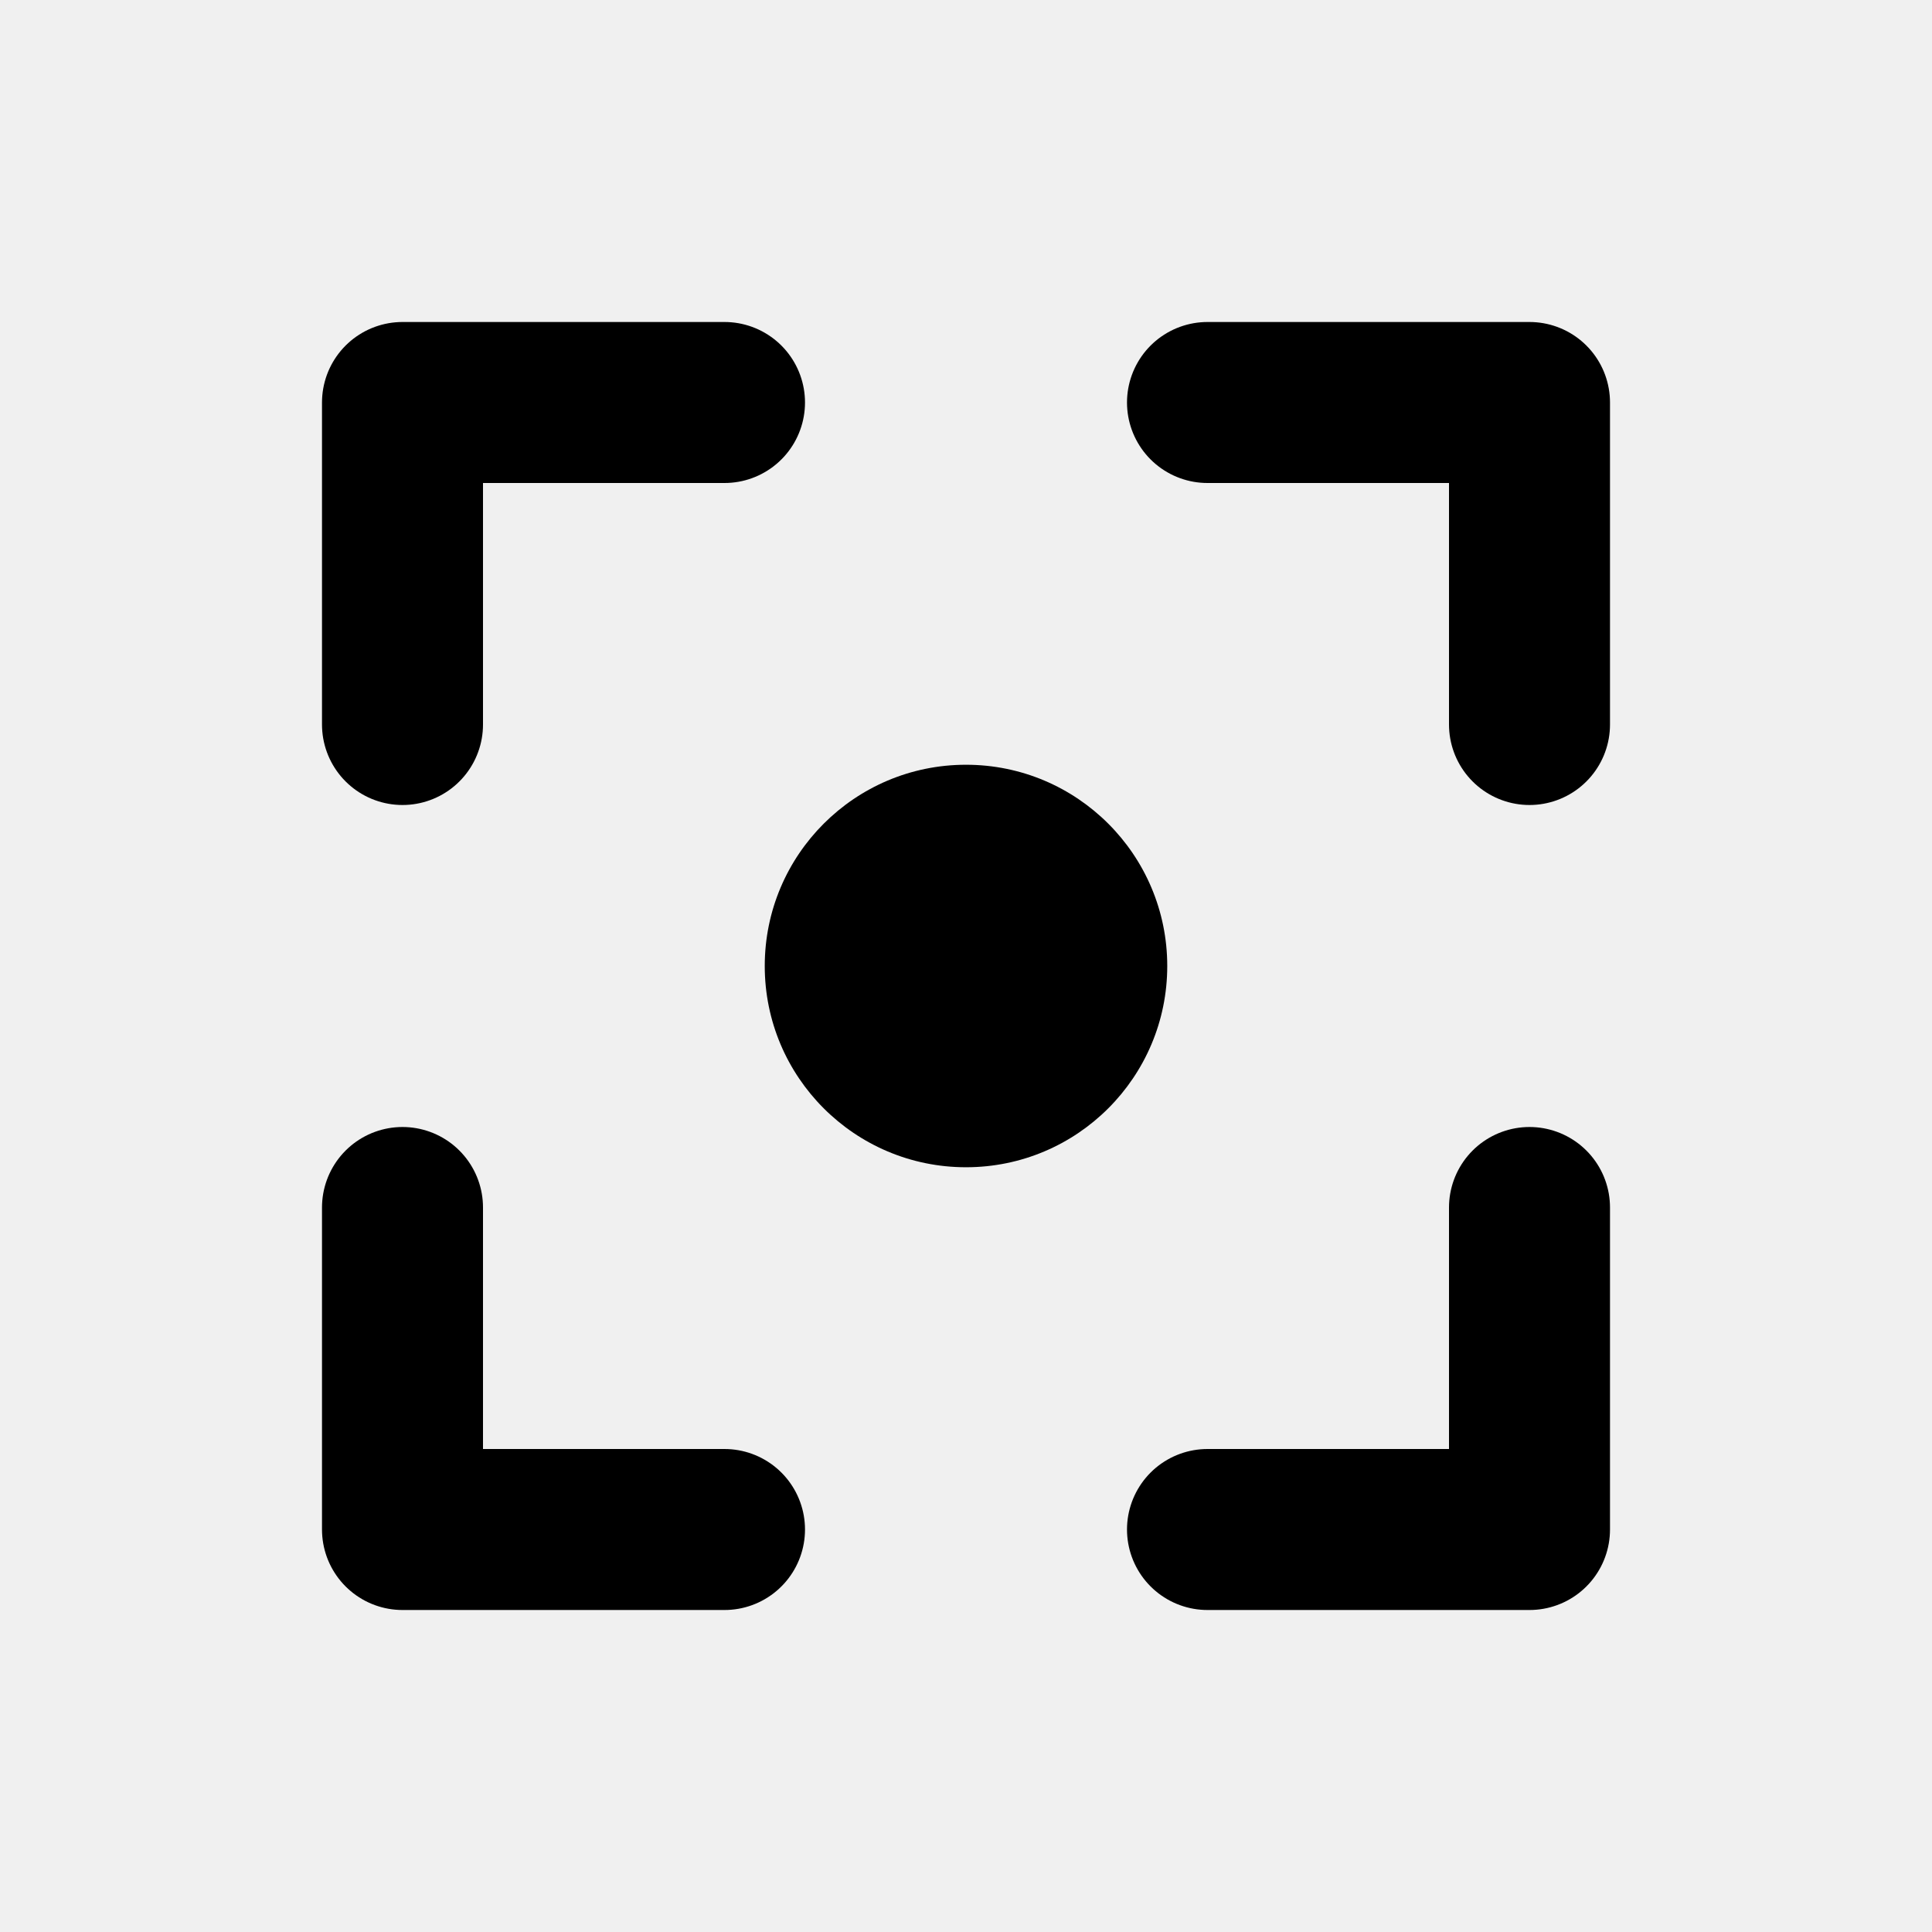
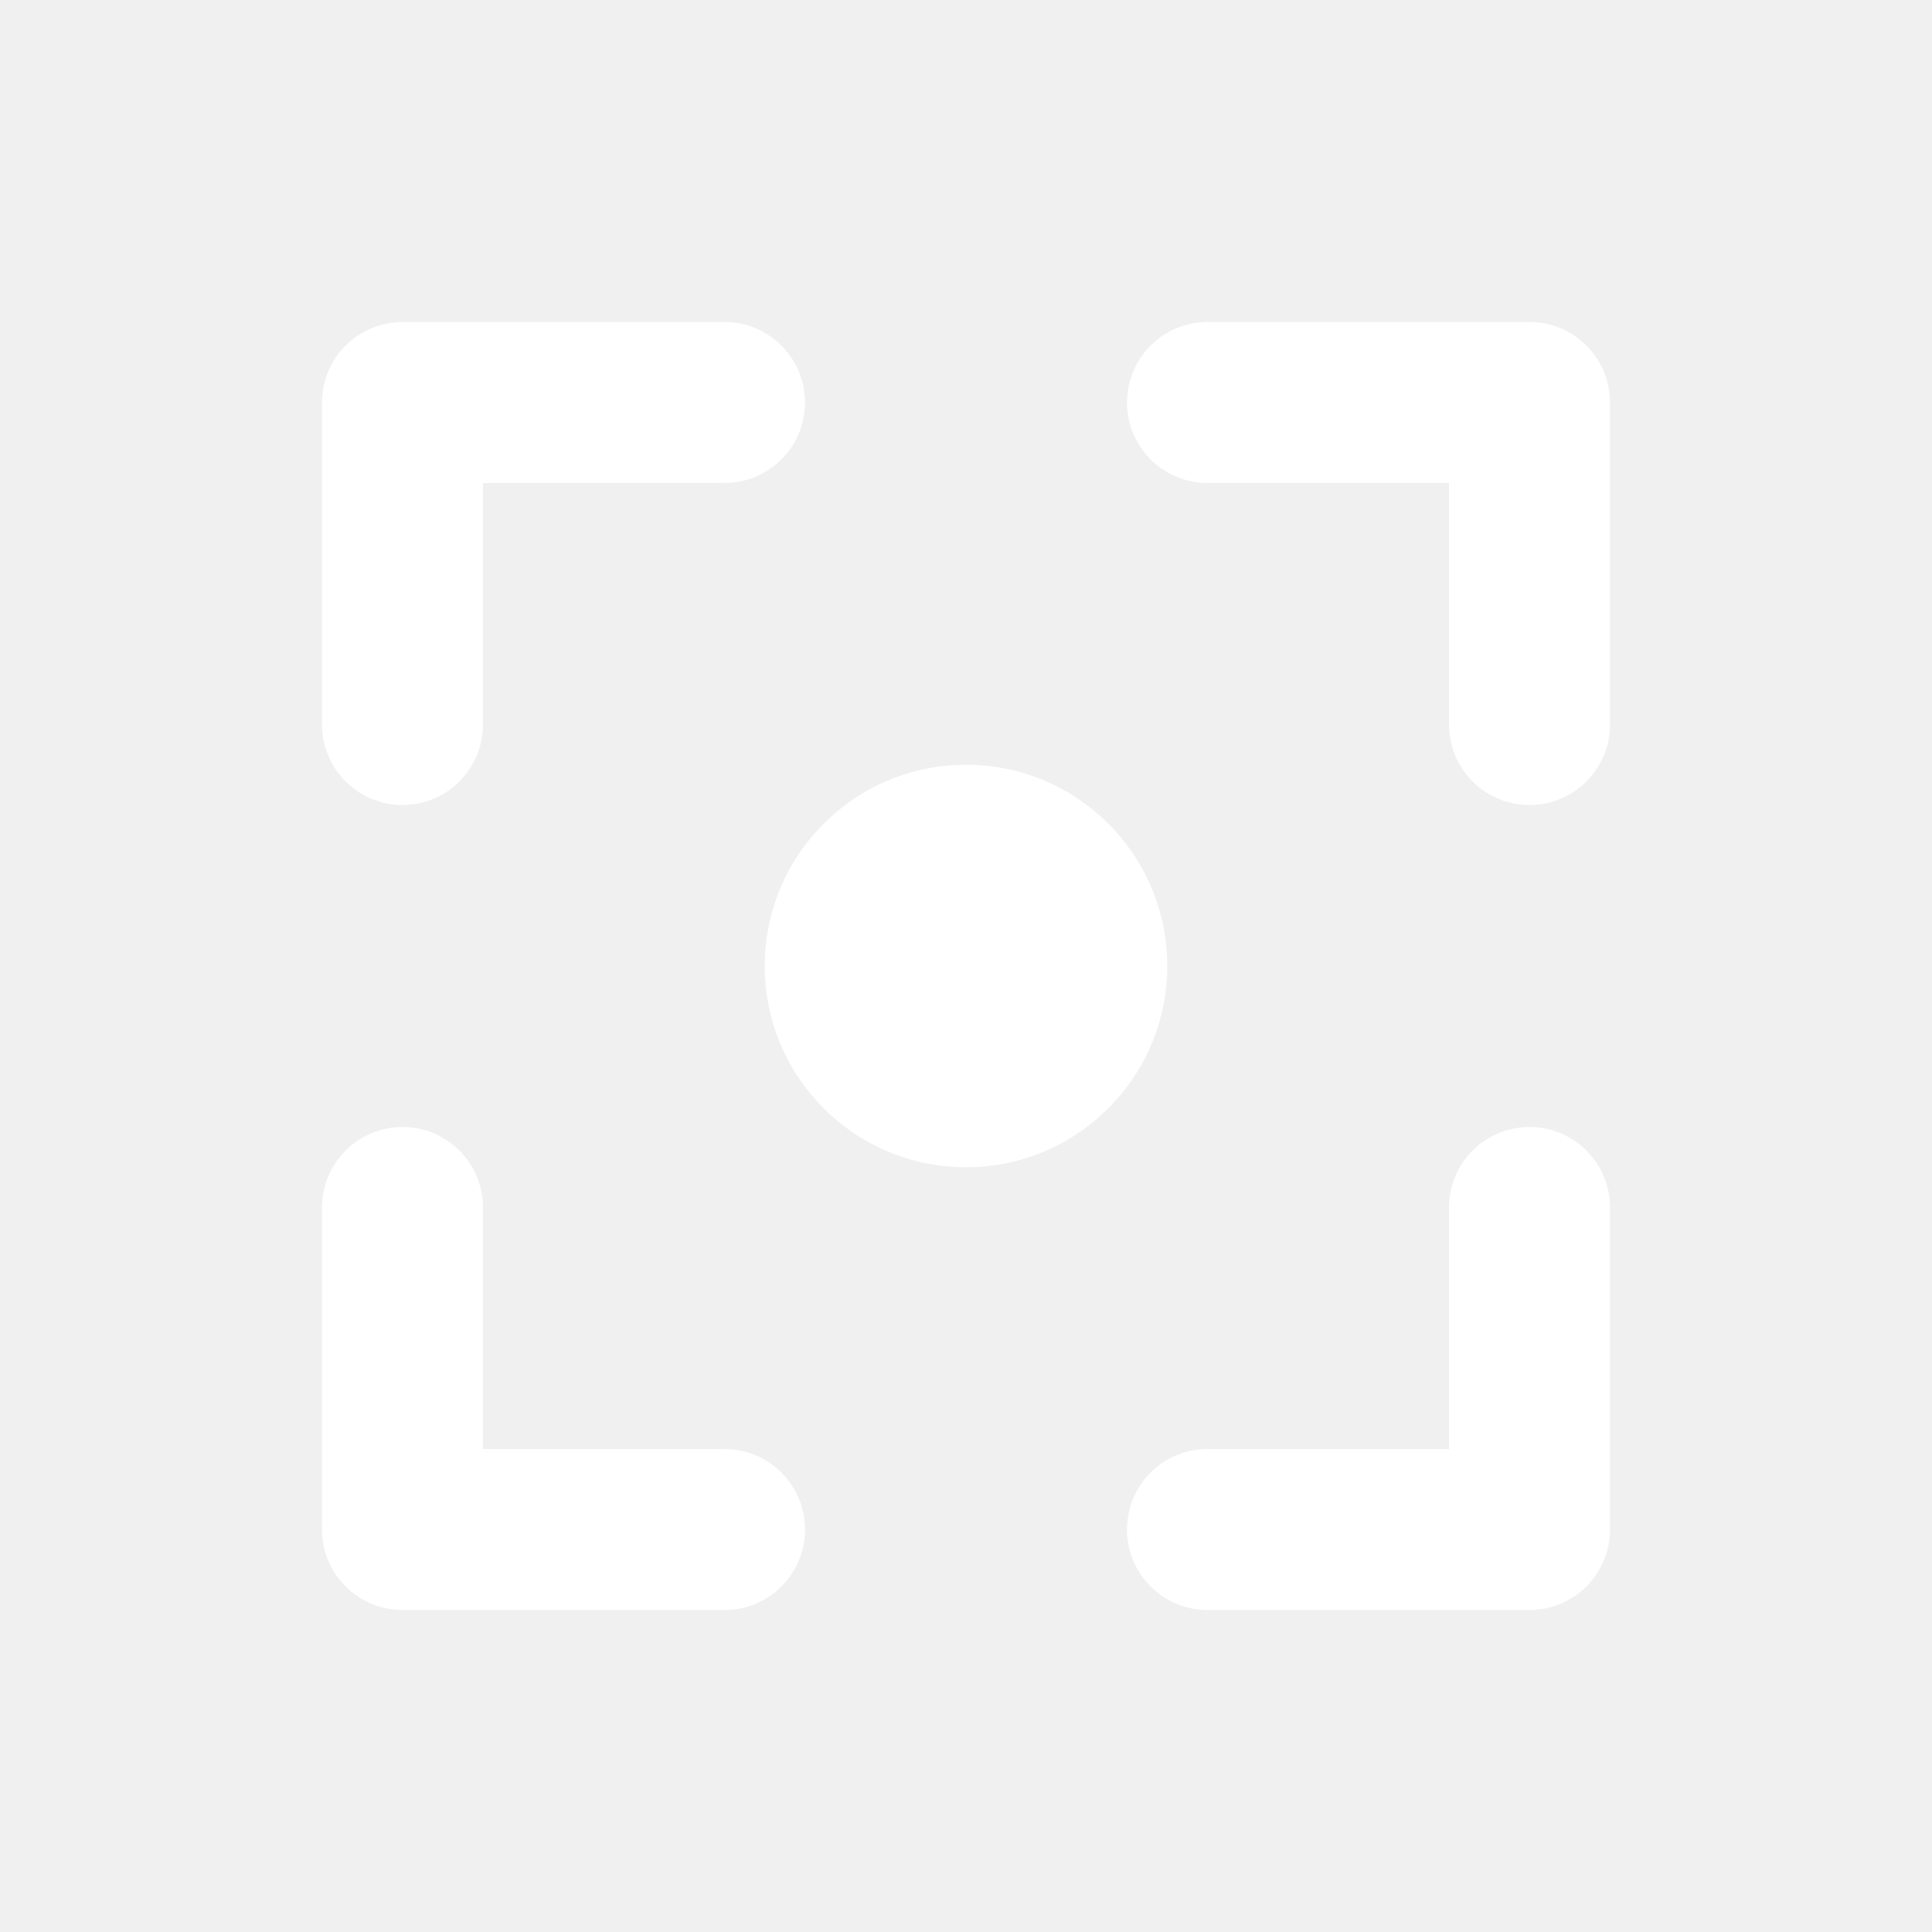
- <svg xmlns="http://www.w3.org/2000/svg" viewBox="0 0 24 24" fill="none" stroke="currentColor" stroke-width="2" stroke-linecap="round" stroke-linejoin="round">
+ <svg xmlns="http://www.w3.org/2000/svg" viewBox="0 0 24 24" fill="none" stroke="#FFFFFF" stroke-width="2" stroke-linecap="round" stroke-linejoin="round">
  <path d="M9 5H5v4M15 5h4v4M19 15v4h-4M9 19H5v-4" />
-   <circle cx="12" cy="12" r="2.5" fill="currentColor" stroke="none" />
+   <circle cx="12" cy="12" r="2.5" fill="#FFFFFF" stroke="none" />
</svg>
